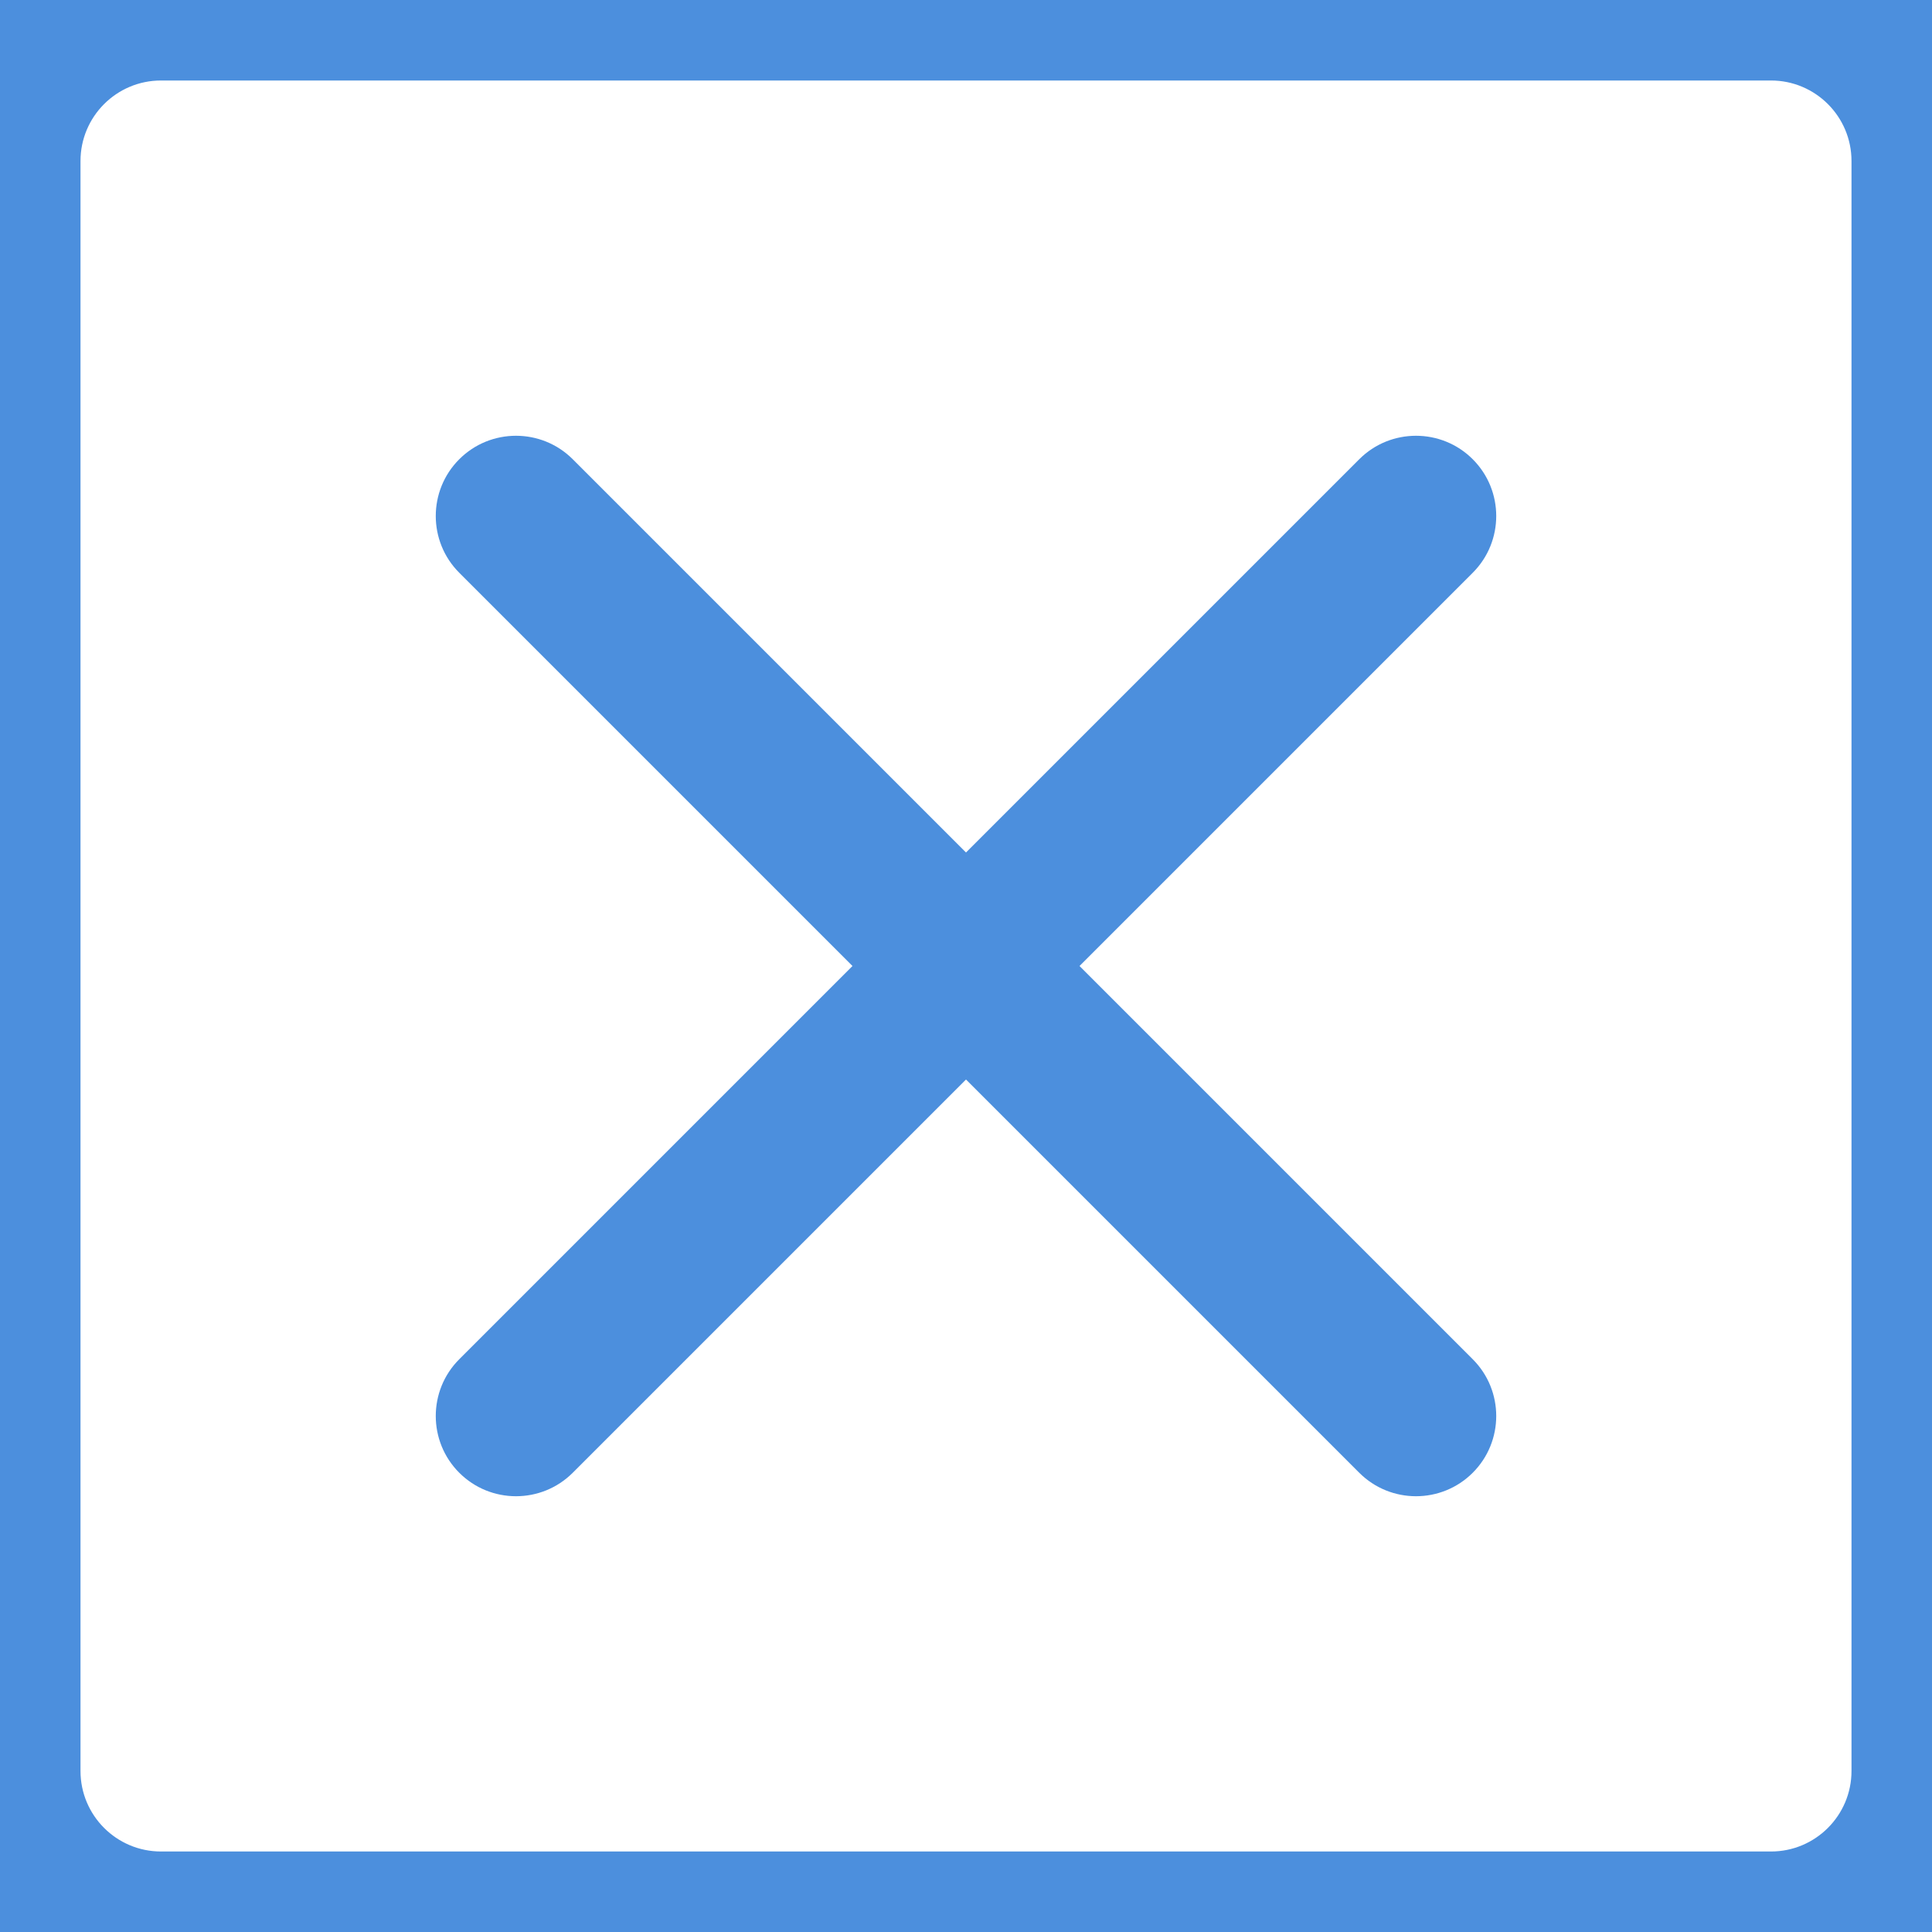
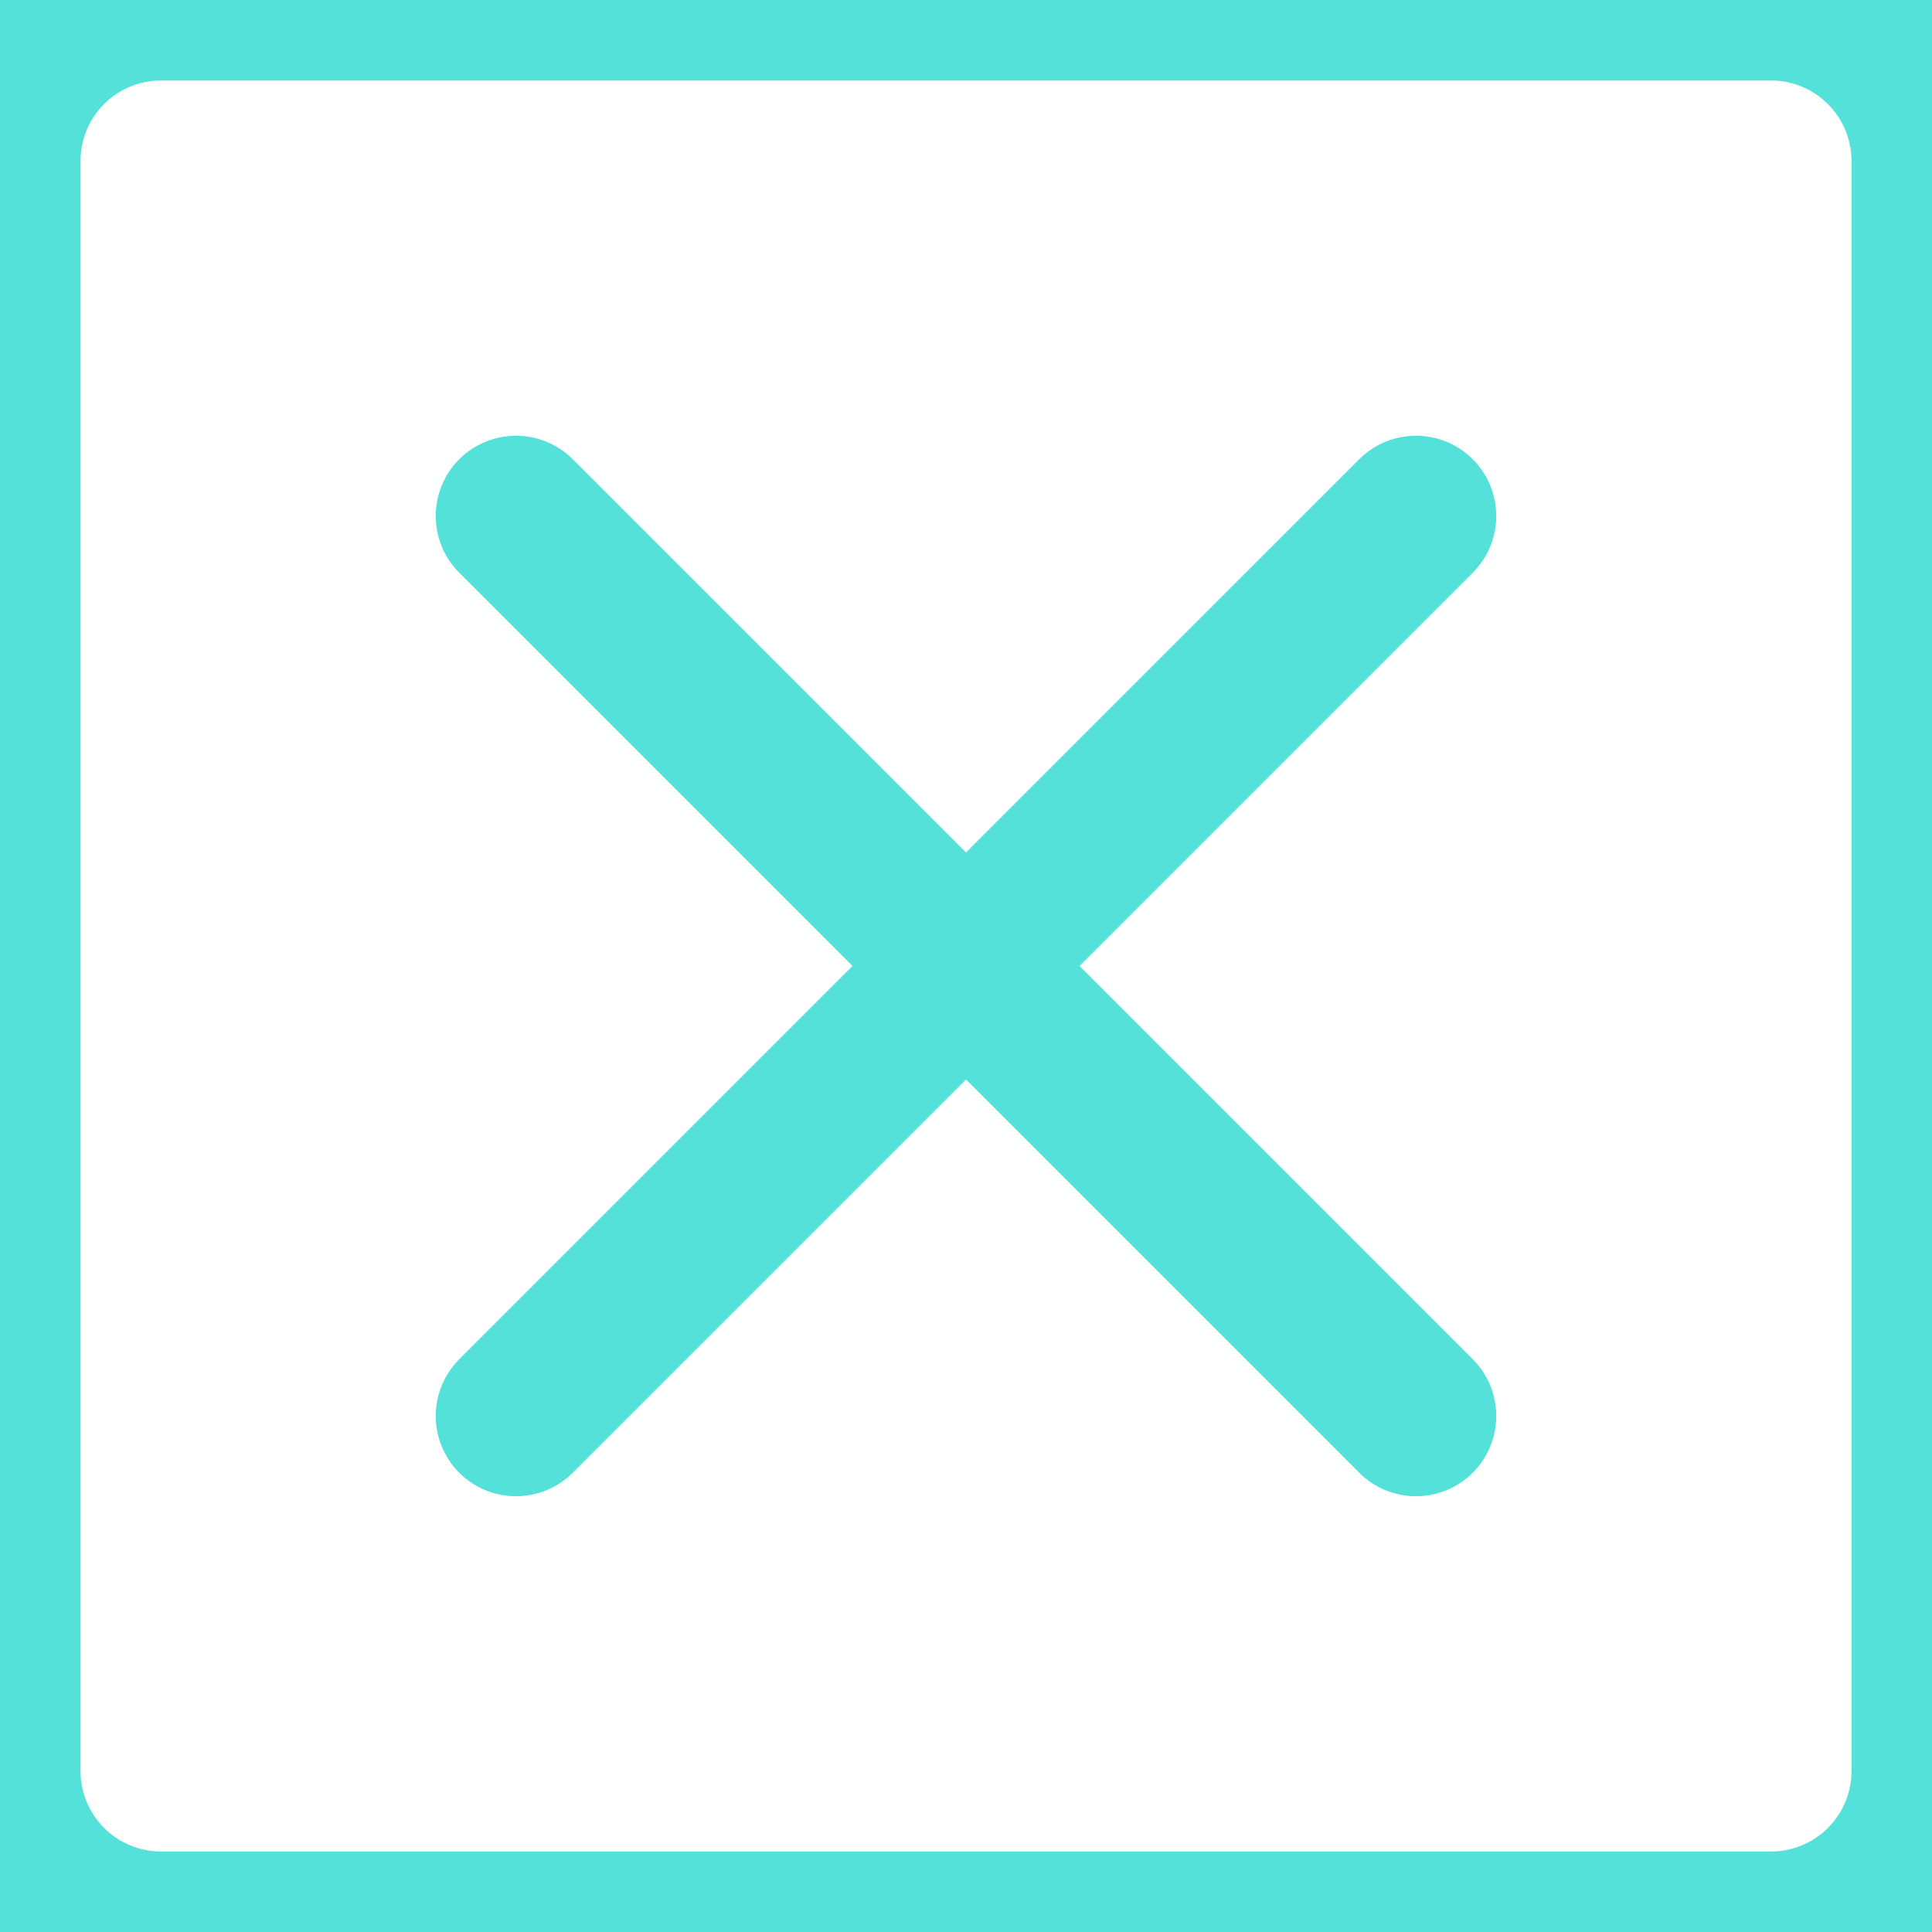
<svg xmlns="http://www.w3.org/2000/svg" width="24" height="24" viewBox="0 0 24 24" fill="none">
-   <path d="M18.295 7.115C18.684 6.726 18.684 6.094 18.295 5.705C17.906 5.316 17.274 5.316 16.885 5.705L12 10.59L7.115 5.705C6.726 5.316 6.094 5.316 5.705 5.705C5.316 6.094 5.316 6.726 5.705 7.115L10.59 12L5.705 16.885C5.316 17.274 5.316 17.906 5.705 18.295C6.094 18.684 6.726 18.684 7.115 18.295L12 13.41L16.885 18.295C17.274 18.684 17.906 18.684 18.295 18.295C18.684 17.906 18.684 17.274 18.295 16.885L13.41 12L18.295 7.115Z" fill="#4C8FDD" />
-   <path d="M2 1H22V-1H2V1ZM23 2V22H25V2H23ZM22 23H2V25H22V23ZM1 22V2H-1V22H1ZM2 23C1.448 23 1 22.552 1 22H-1C-1 23.657 0.343 25 2 25V23ZM23 22C23 22.552 22.552 23 22 23V25C23.657 25 25 23.657 25 22H23ZM22 1C22.552 1 23 1.448 23 2H25C25 0.343 23.657 -1 22 -1V1ZM2 -1C0.343 -1 -1 0.343 -1 2H1C1 1.448 1.448 1 2 1V-1Z" fill="#4C8FDD" />
+   <path d="M18.295 7.115C18.684 6.726 18.684 6.094 18.295 5.705C17.906 5.316 17.274 5.316 16.885 5.705L12 10.59L7.115 5.705C6.726 5.316 6.094 5.316 5.705 5.705C5.316 6.094 5.316 6.726 5.705 7.115L10.59 12L5.705 16.885C5.316 17.274 5.316 17.906 5.705 18.295C6.094 18.684 6.726 18.684 7.115 18.295L12 13.41L16.885 18.295C17.274 18.684 17.906 18.684 18.295 18.295C18.684 17.906 18.684 17.274 18.295 16.885L13.41 12L18.295 7.115Z" fill="#54E1D9" />
+   <path d="M2 1H22V-1H2V1ZM23 2V22H25V2H23ZM22 23H2V25H22V23ZM1 22V2H-1V22H1ZM2 23C1.448 23 1 22.552 1 22H-1C-1 23.657 0.343 25 2 25V23ZM23 22C23 22.552 22.552 23 22 23V25C23.657 25 25 23.657 25 22H23ZM22 1C22.552 1 23 1.448 23 2H25C25 0.343 23.657 -1 22 -1V1ZM2 -1C0.343 -1 -1 0.343 -1 2H1C1 1.448 1.448 1 2 1V-1Z" fill="#54E1D9" />
</svg>
